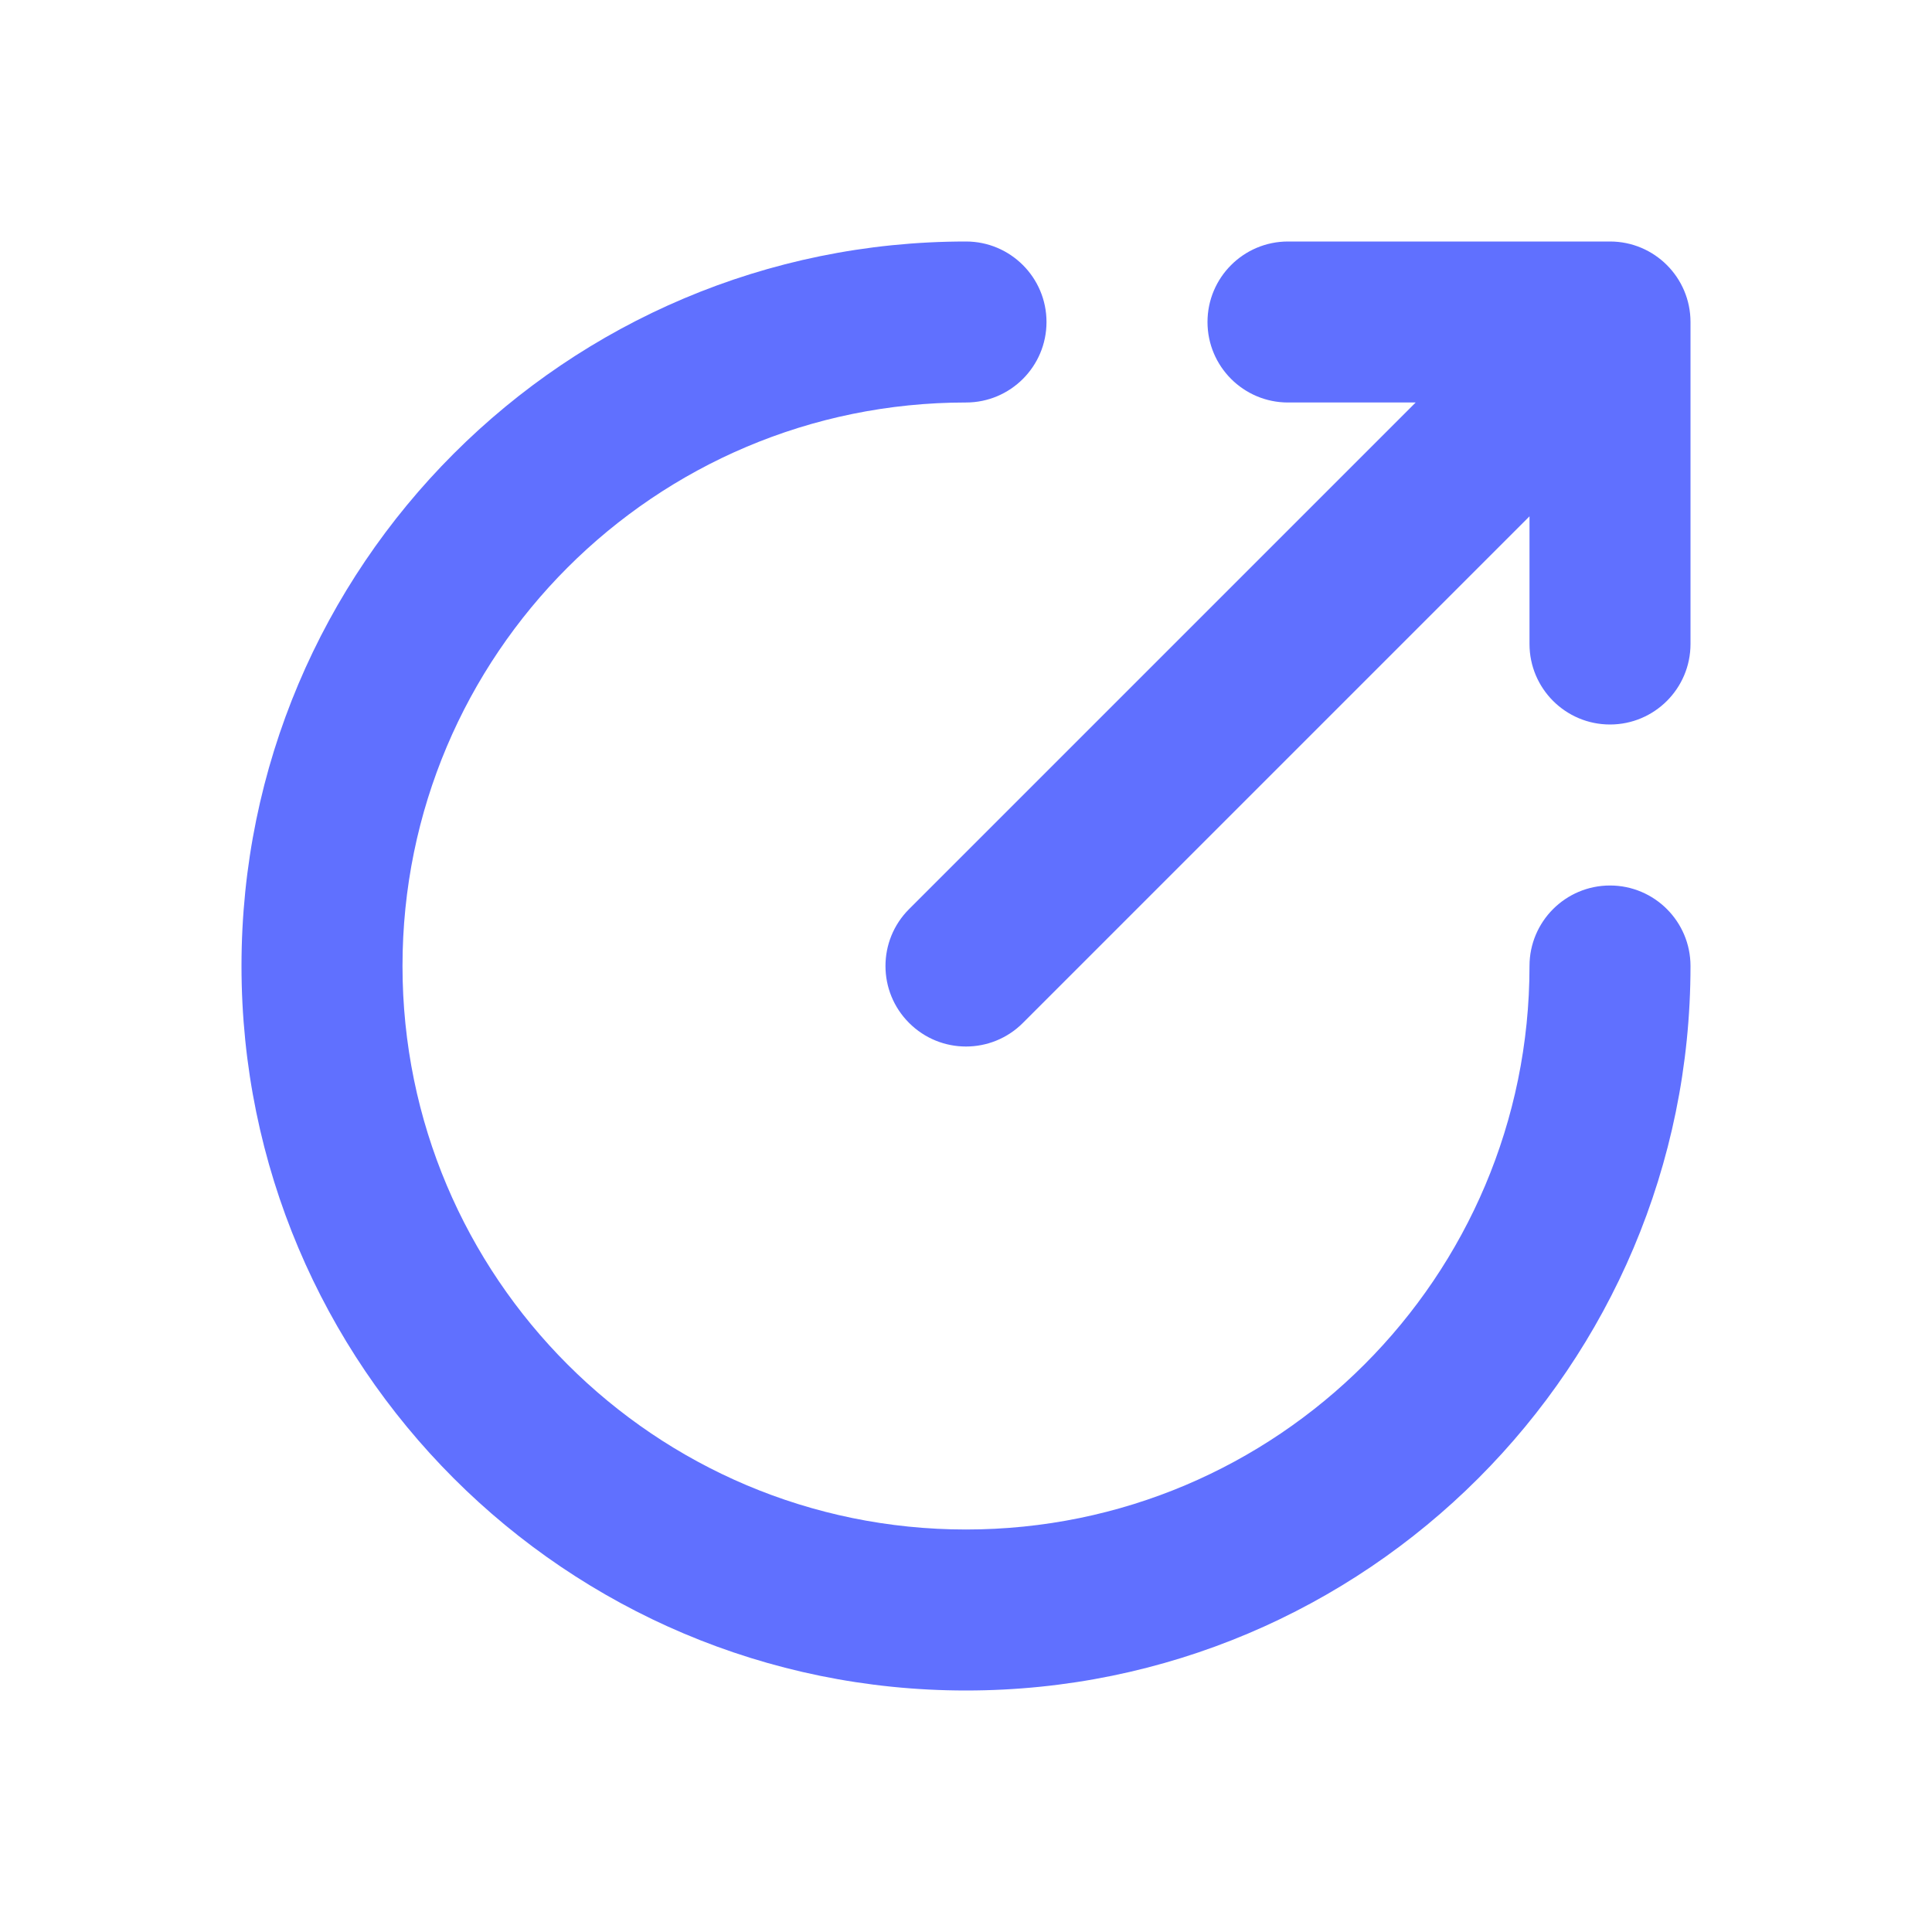
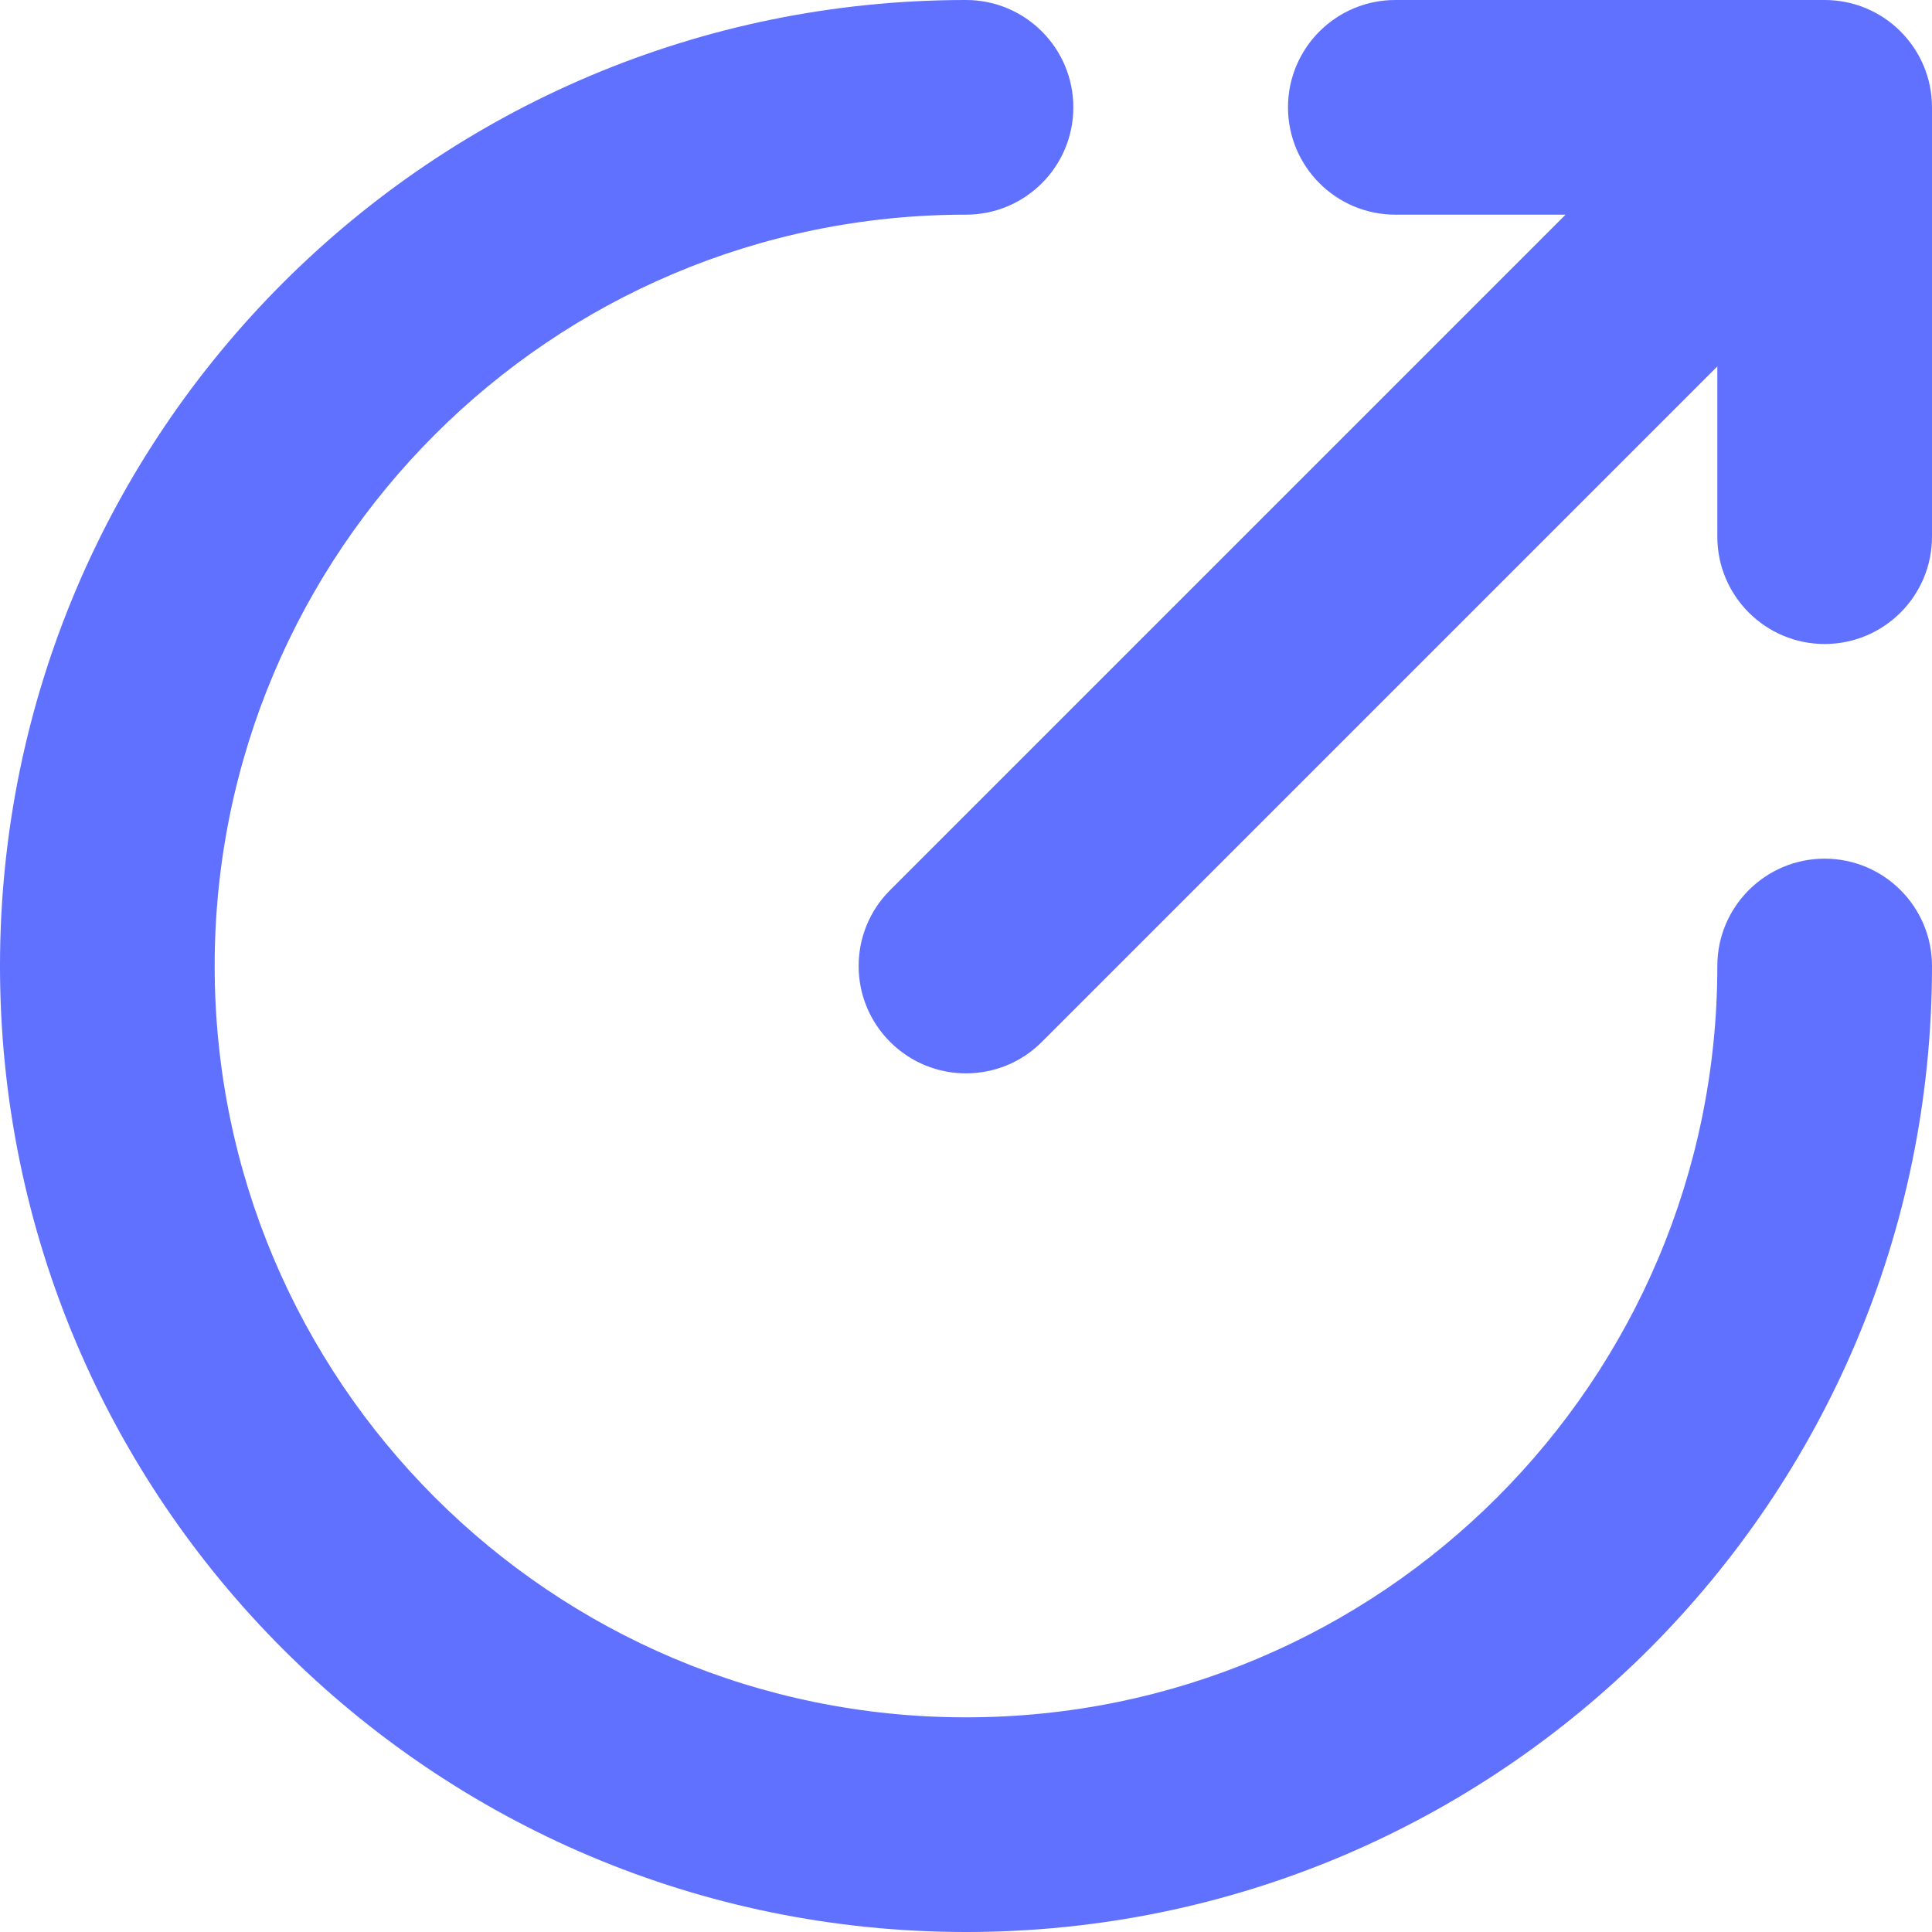
- <svg xmlns="http://www.w3.org/2000/svg" width="24" height="24" viewBox="0 0 24 24" fill="none">
-   <path fill-rule="evenodd" clip-rule="evenodd" d="M5 12C5 8.134 8.134 5 12 5C12.552 5 13 4.552 13 4C13 3.448 12.552 3 12 3C7.029 3 3 7.029 3 12C3 16.971 7.029 21 12 21C16.971 21 21 16.971 21 12C21 11.448 20.552 11 20 11C19.448 11 19 11.448 19 12C19 15.866 15.866 19 12 19C8.134 19 5 15.866 5 12ZM16 3C15.448 3 15 3.448 15 4C15 4.552 15.448 5 16 5H17.586L11.293 11.293C10.902 11.683 10.902 12.317 11.293 12.707C11.683 13.098 12.317 13.098 12.707 12.707L19 6.414V8C19 8.552 19.448 9 20 9C20.552 9 21 8.552 21 8V4C21 3.448 20.552 3 20 3H16Z" fill="#6070FF" />
+ <svg xmlns="http://www.w3.org/2000/svg" width="18" height="18" viewBox="0 0 18 18" fill="none">
+   <path fill-rule="evenodd" clip-rule="evenodd" d="M2 9C2 5.134 5.134 2 9 2C9.552 2 10 1.552 10 1C10 0.448 9.552 0 9 0C4.029 0 0 4.029 0 9C0 13.971 4.029 18 9 18C13.971 18 18 13.971 18 9C18 8.448 17.552 8 17 8C16.448 8 16 8.448 16 9C16 12.866 12.866 16 9 16C5.134 16 2 12.866 2 9ZM13 0C12.448 0 12 0.448 12 1C12 1.552 12.448 2 13 2H14.586L8.293 8.293C7.902 8.683 7.902 9.317 8.293 9.707C8.683 10.098 9.317 10.098 9.707 9.707L16 3.414V5C16 5.552 16.448 6 17 6C17.552 6 18 5.552 18 5V1C18 0.448 17.552 0 17 0H13Z" fill="#6070FF" />
</svg>
